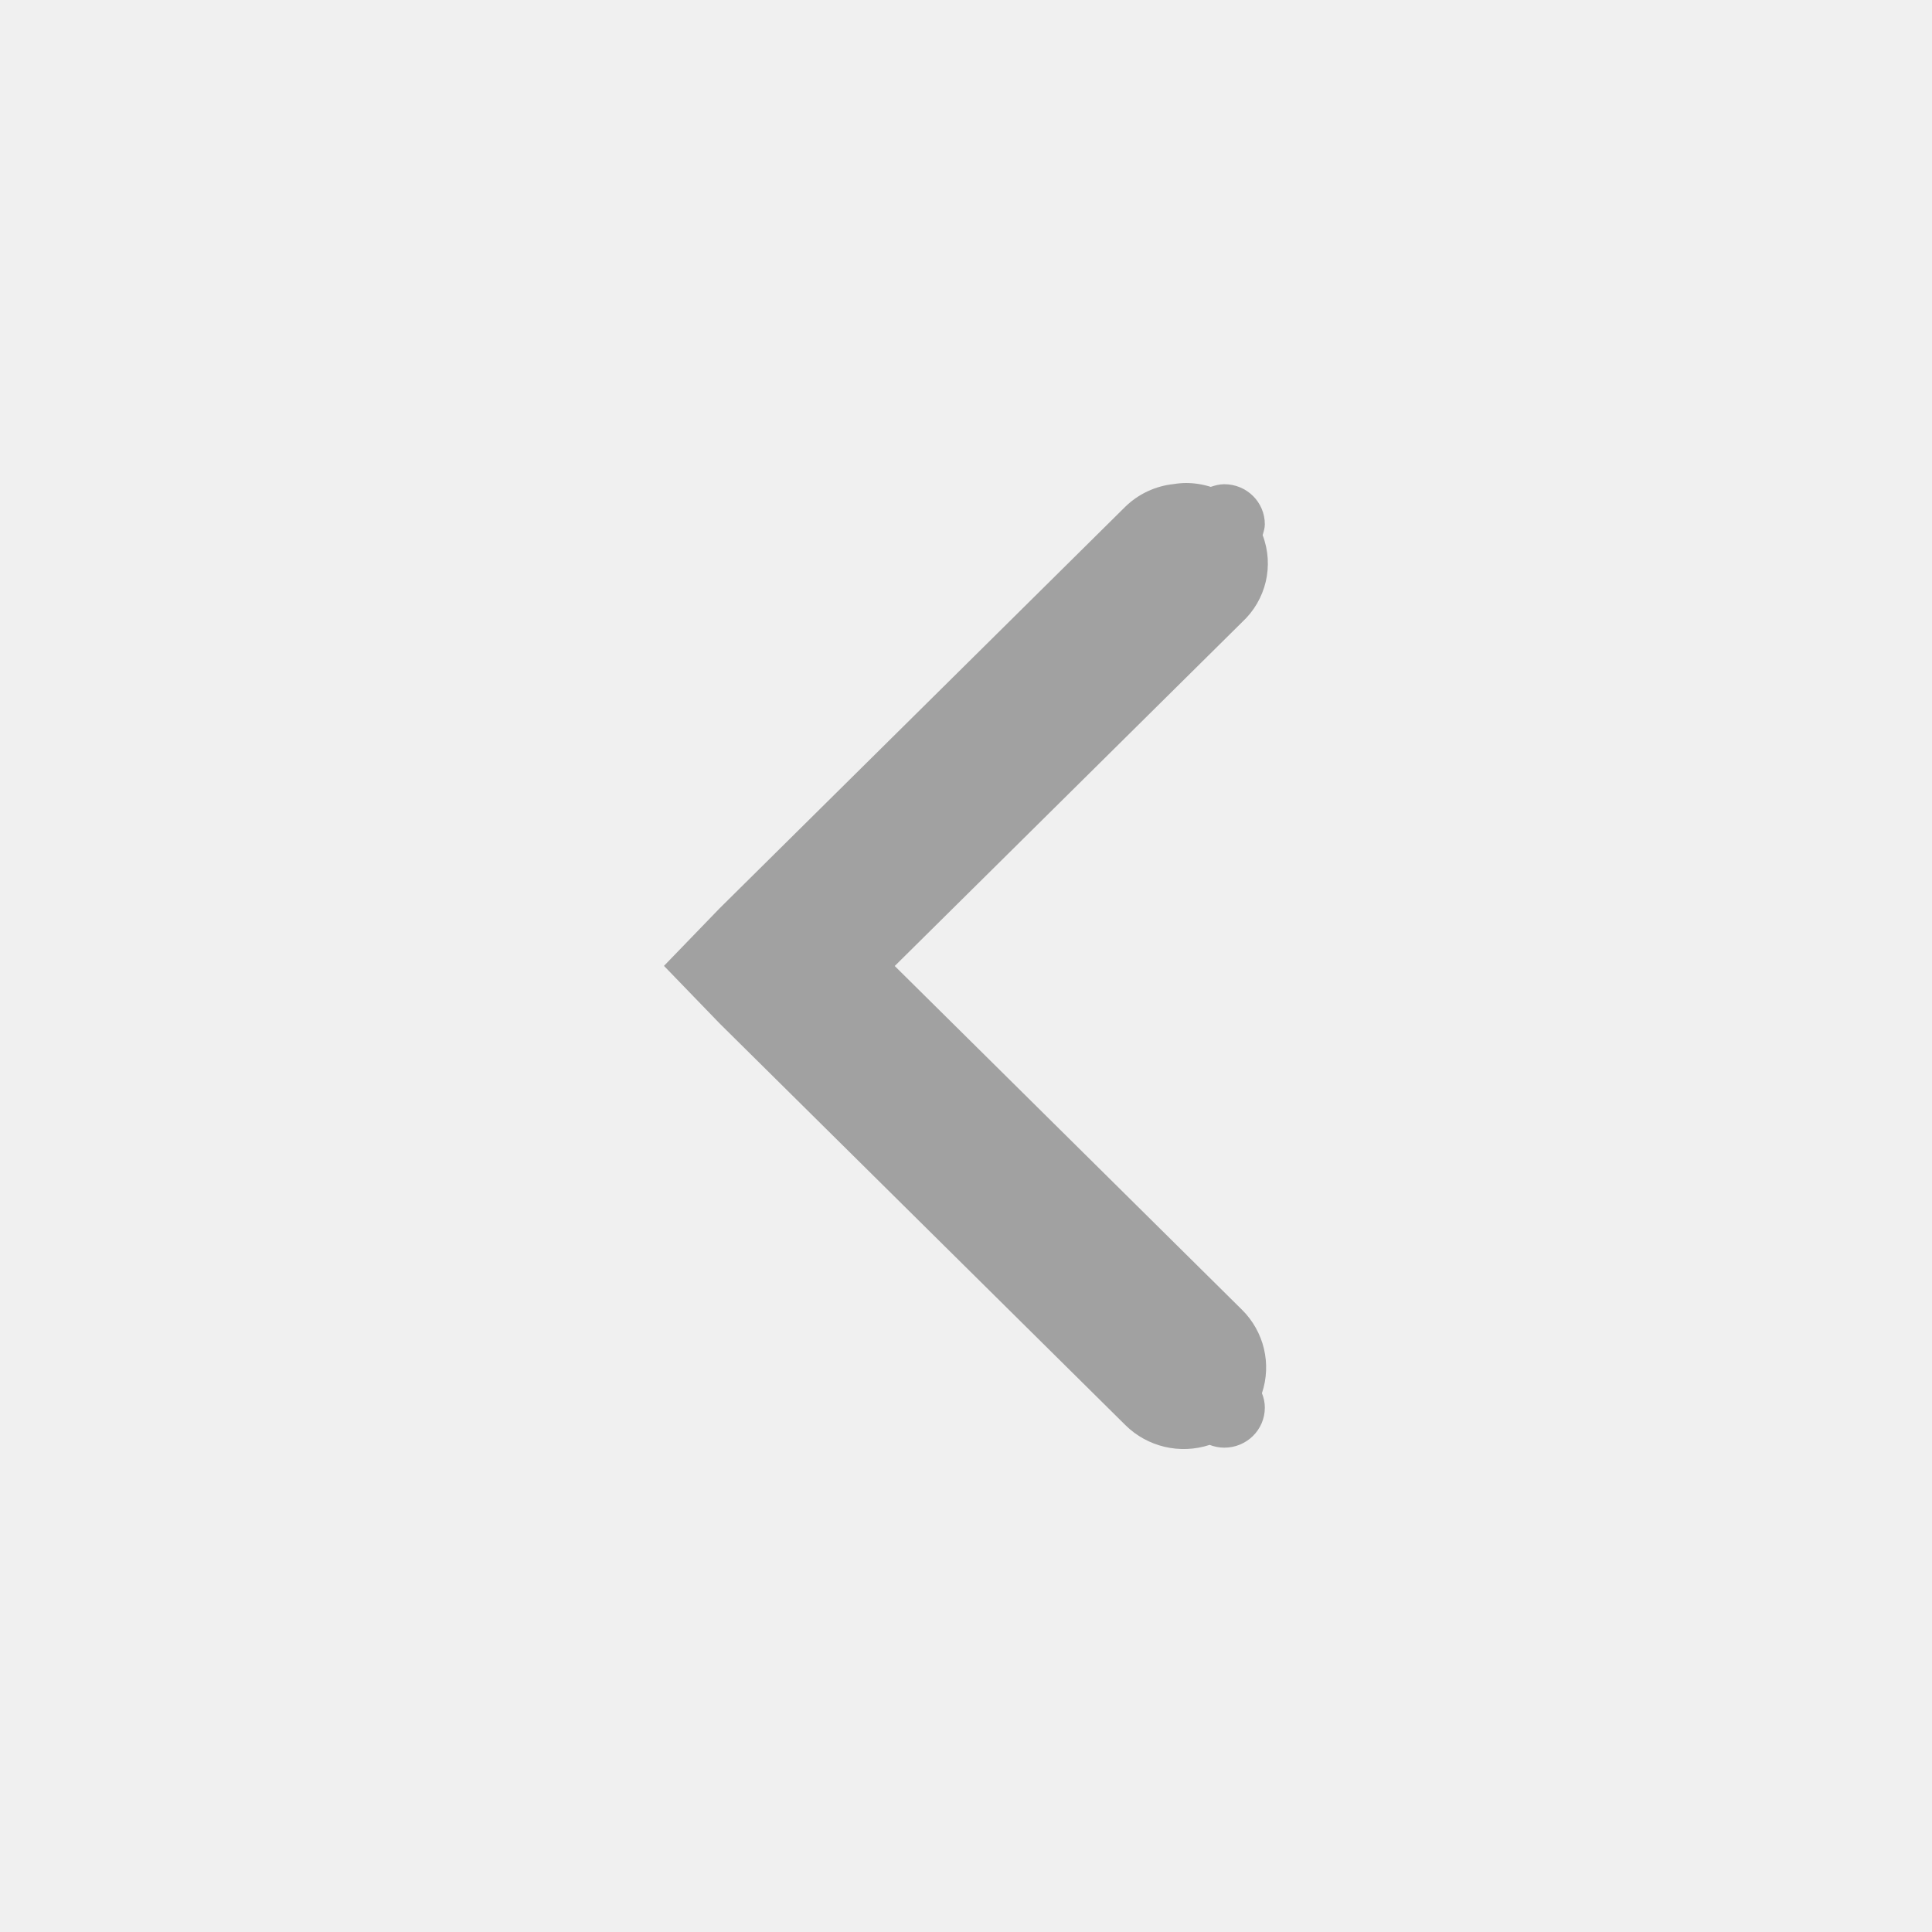
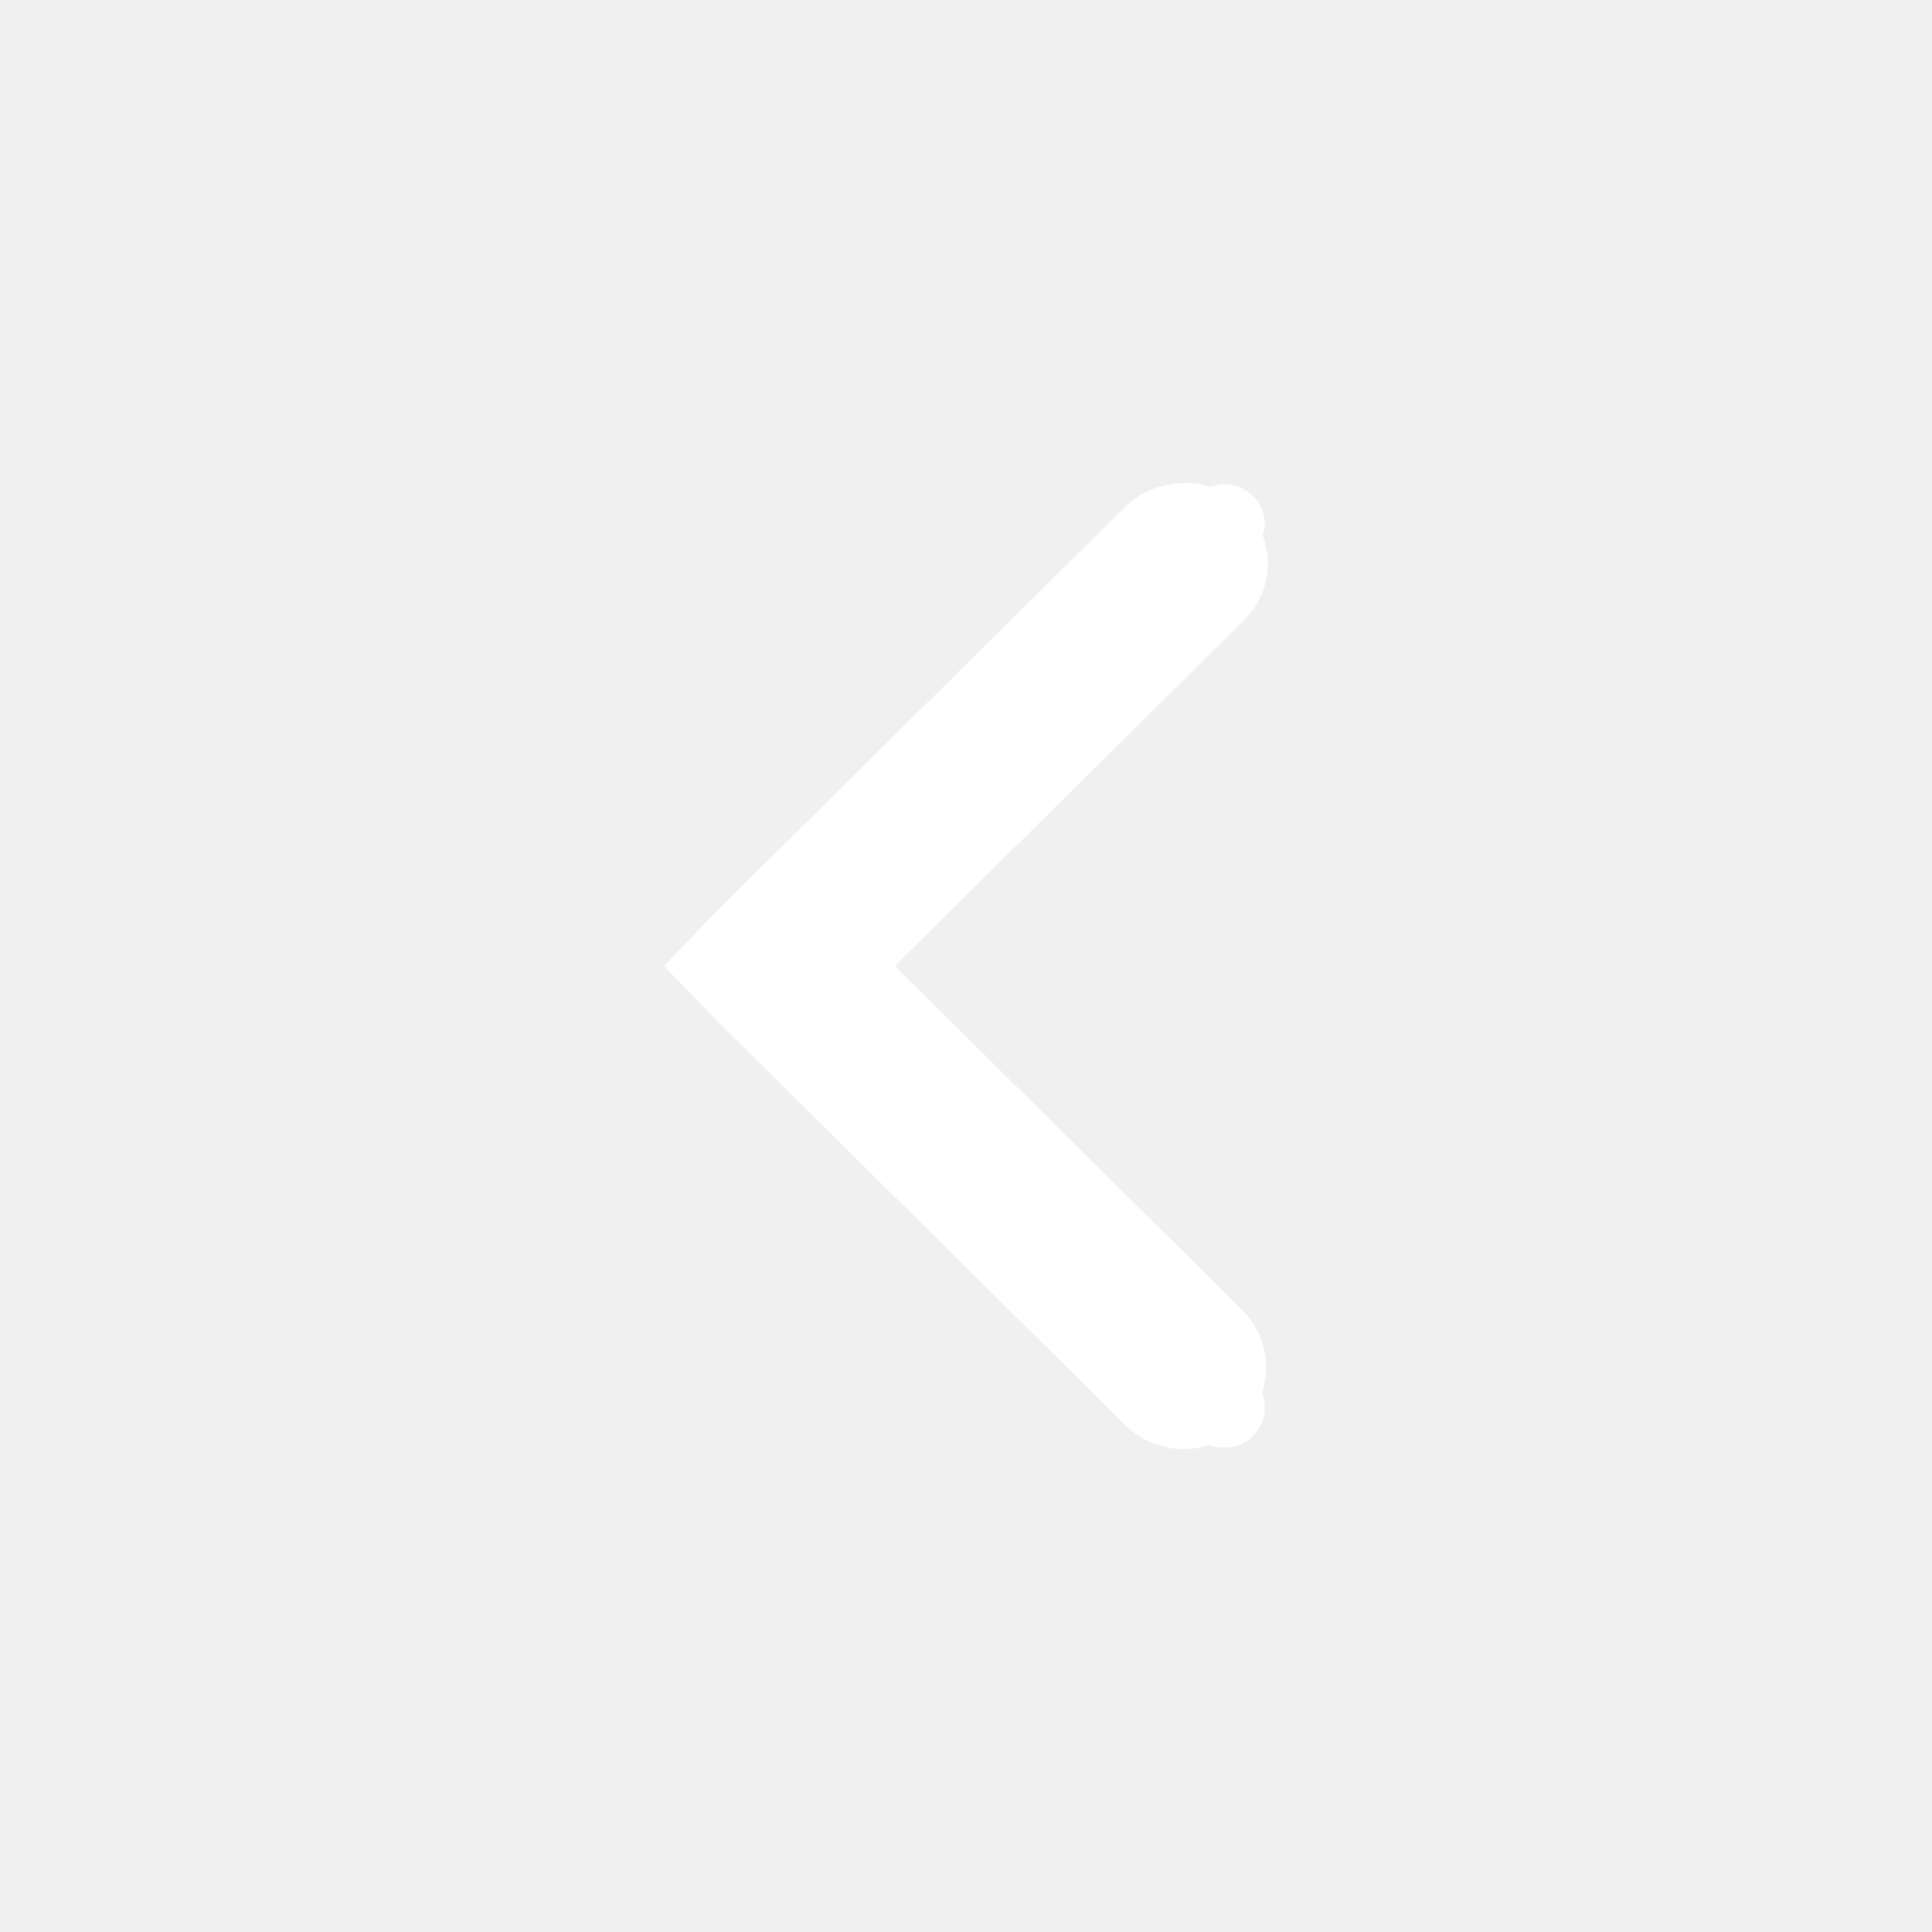
<svg xmlns="http://www.w3.org/2000/svg" height="16" id="svg7384" version="1.1" width="16">
  <defs id="defs7386" />
  <g id="layer9" style="display:inline" transform="translate(-100.0002,-747)" />
  <g id="layer10" transform="translate(-100.0002,-747)" />
  <g id="layer11" transform="translate(-100.0002,-747)" />
  <g id="layer13" transform="translate(-100.0002,-747)" />
  <g id="layer14" transform="translate(-100.0002,-747)" />
  <g id="layer15" style="display:inline" transform="translate(-100.0002,-747)" />
  <g id="g71291" style="display:inline" transform="translate(-100.0002,-747)" />
  <g id="g4953" style="display:inline" transform="translate(-100.0002,-747)" />
  <g id="layer12" style="display:inline" transform="translate(-100.0002,-747)">
-     <path style="color:#000000;font-style:normal;font-variant:normal;font-weight:normal;font-stretch:normal;font-size:medium;line-height:normal;font-family:Sans;-inkscape-font-specification:Sans;text-indent:0;text-align:start;text-decoration:none;text-decoration-line:none;letter-spacing:normal;word-spacing:normal;text-transform:none;direction:ltr;block-progression:tb;writing-mode:lr-tb;baseline-shift:baseline;text-anchor:start;display:inline;overflow:visible;visibility:visible;fill:#a1a1a1;fill-opacity:1;stroke:none;stroke-width:2;marker:none;enable-background:accumulate" d="m 109.823,751 a 0.672,0.665 0 0 0 -0.104,0.009 0.672,0.665 0 0 0 -0.399,0.187 l -3.359,3.325 -0.462,0.478 0.462,0.478 3.359,3.325 a 0.683,0.676 0 0 0 0.698,0.164 c 0.037,0.014 0.078,0.023 0.121,0.023 0.186,0 0.336,-0.148 0.336,-0.332 0,-0.042 -0.009,-0.082 -0.024,-0.119 a 0.683,0.676 0 0 0 -0.165,-0.691 l -2.876,-2.847 2.876,-2.847 a 0.672,0.665 0 0 0 0.171,-0.721 c 0.008,-0.029 0.018,-0.058 0.018,-0.09 0,-0.184 -0.15,-0.332 -0.336,-0.332 -0.04,0 -0.076,0.01 -0.112,0.022 A 0.672,0.665 0 0 0 109.823,751 Z" id="path6040" />
+     <path style="color:#000000;font-style:normal;font-variant:normal;font-weight:normal;font-stretch:normal;font-size:medium;line-height:normal;font-family:Sans;-inkscape-font-specification:Sans;text-indent:0;text-align:start;text-decoration:none;text-decoration-line:none;letter-spacing:normal;word-spacing:normal;text-transform:none;direction:ltr;block-progression:tb;writing-mode:lr-tb;baseline-shift:baseline;text-anchor:start;display:inline;overflow:visible;visibility:visible;fill:#ffffff;fill-opacity:1;stroke:none;stroke-width:2;marker:none;enable-background:accumulate" d="m 109.823,751 a 0.672,0.665 0 0 0 -0.104,0.009 0.672,0.665 0 0 0 -0.399,0.187 l -3.359,3.325 -0.462,0.478 0.462,0.478 3.359,3.325 a 0.683,0.676 0 0 0 0.698,0.164 c 0.037,0.014 0.078,0.023 0.121,0.023 0.186,0 0.336,-0.148 0.336,-0.332 0,-0.042 -0.009,-0.082 -0.024,-0.119 a 0.683,0.676 0 0 0 -0.165,-0.691 l -2.876,-2.847 2.876,-2.847 a 0.672,0.665 0 0 0 0.171,-0.721 c 0.008,-0.029 0.018,-0.058 0.018,-0.09 0,-0.184 -0.15,-0.332 -0.336,-0.332 -0.04,0 -0.076,0.01 -0.112,0.022 A 0.672,0.665 0 0 0 109.823,751 Z" id="path6040" />
  </g>
</svg>
